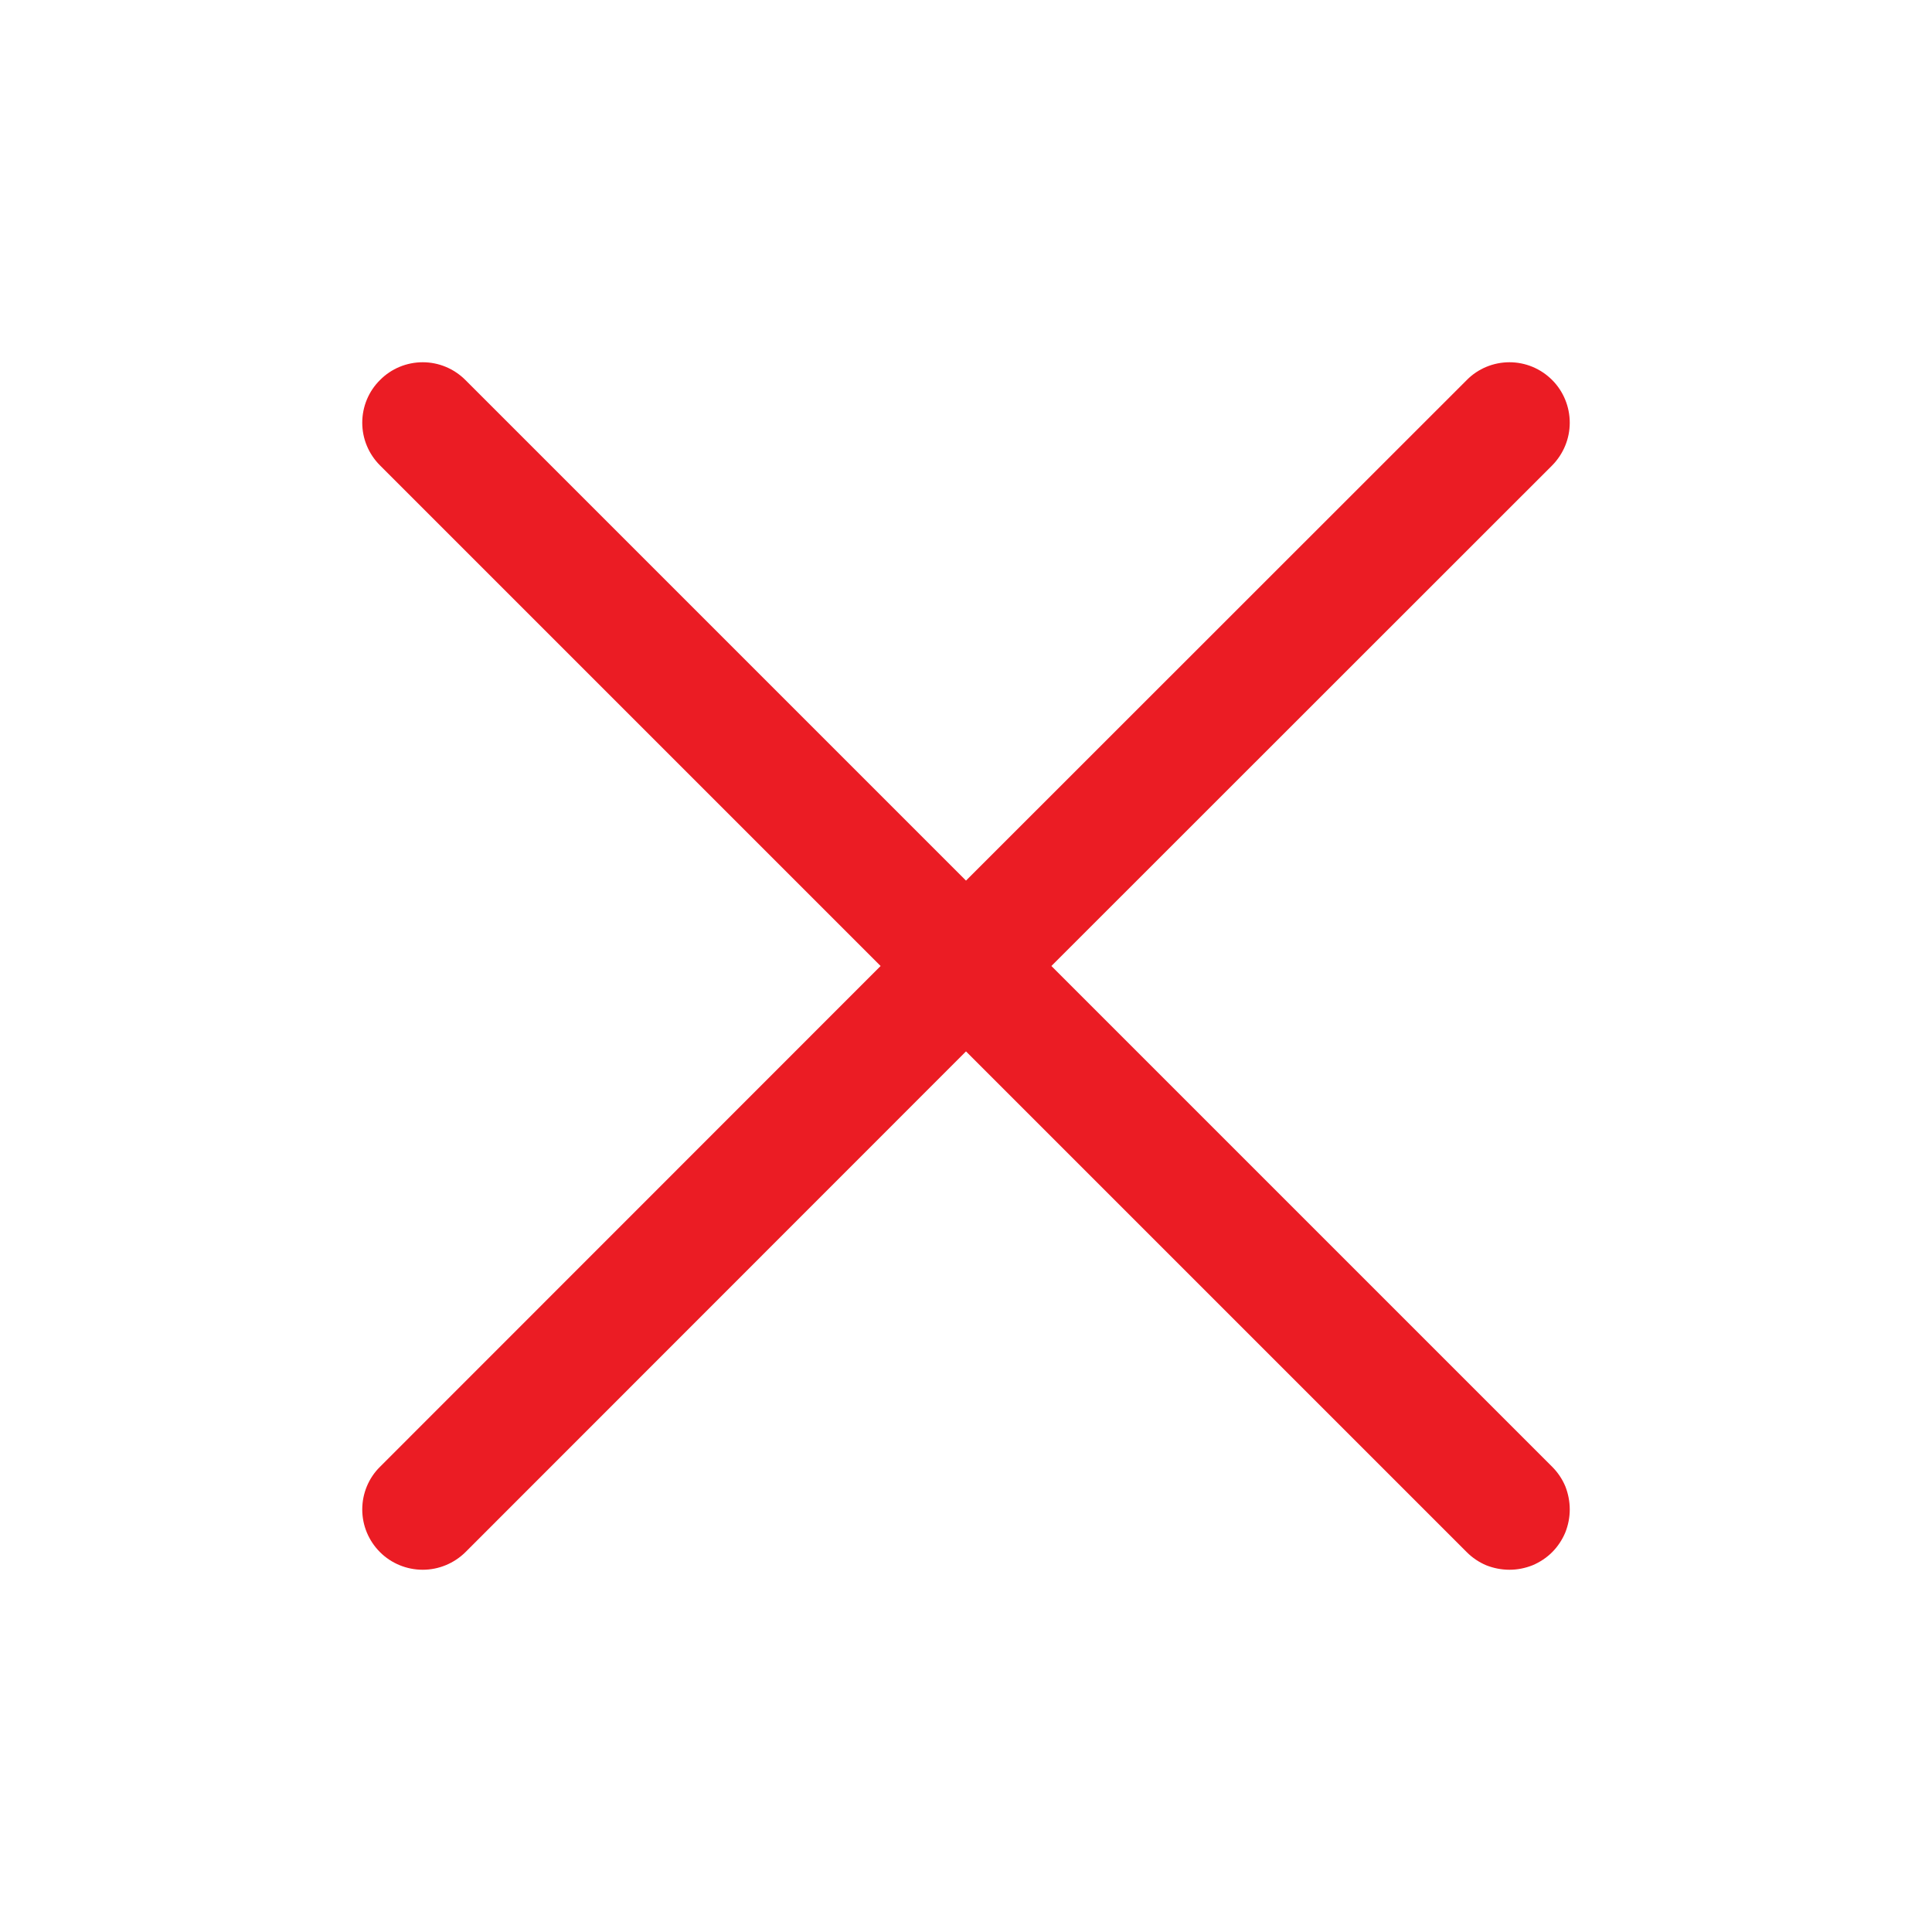
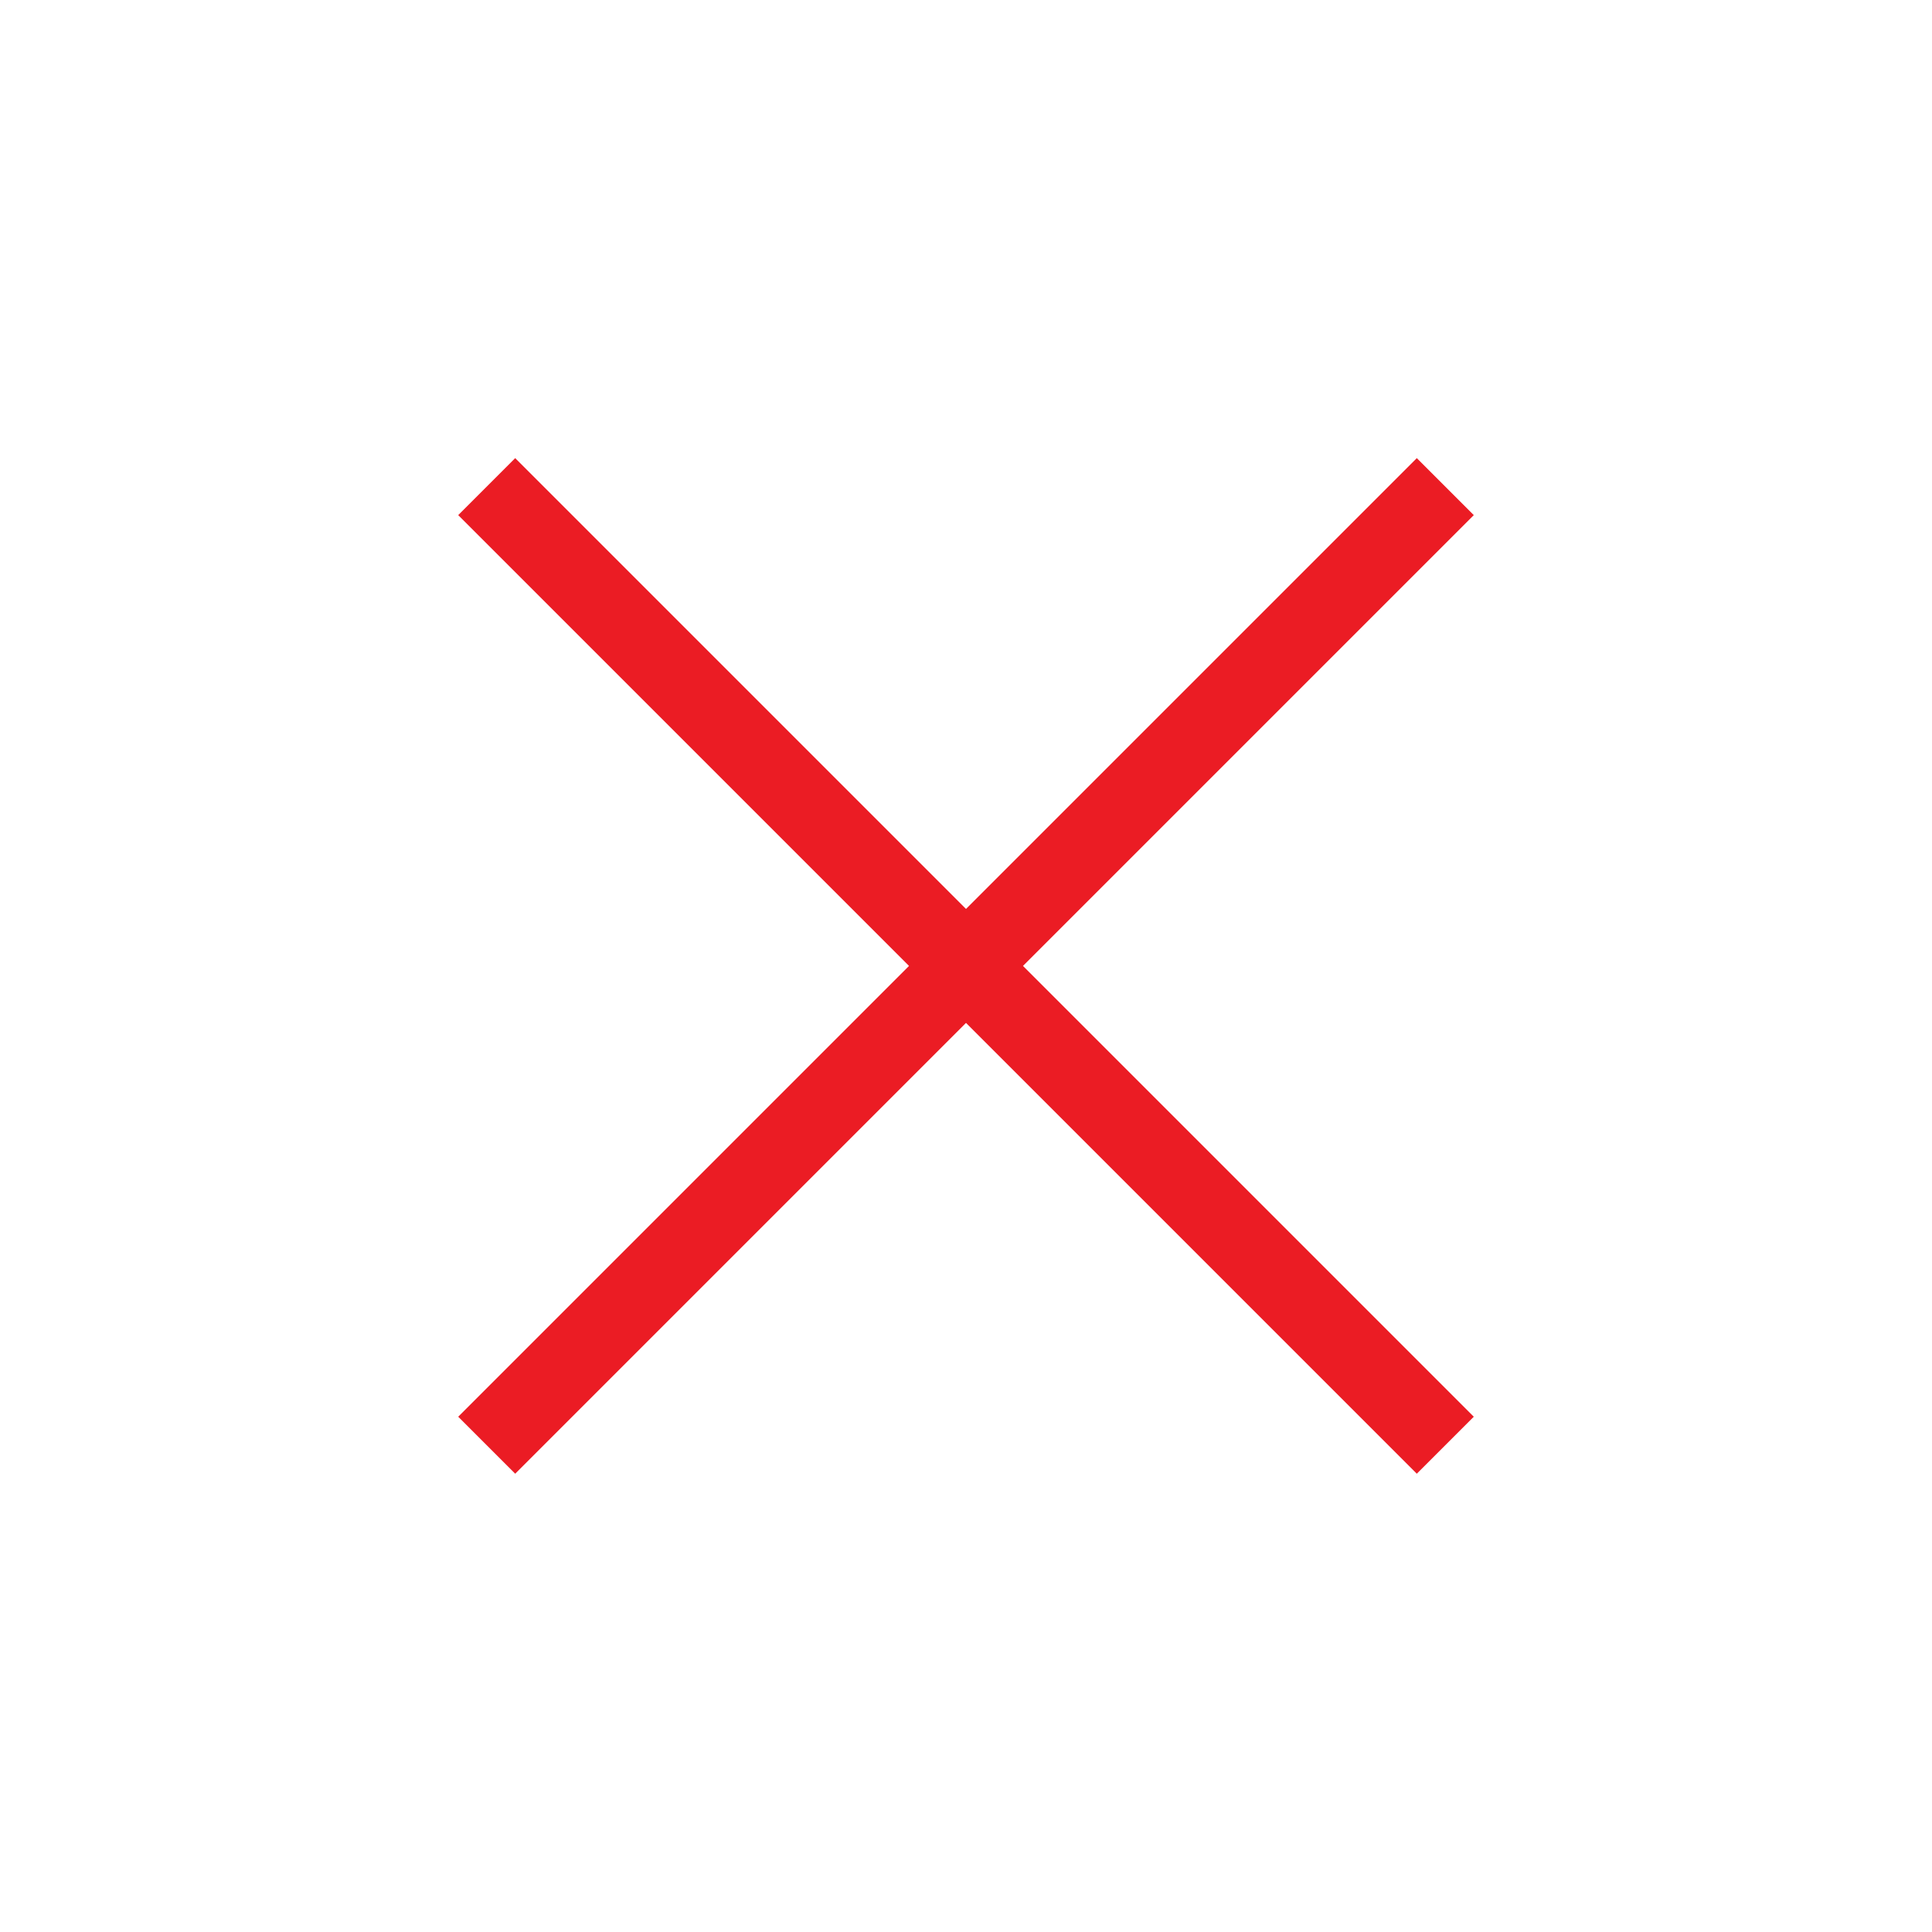
- <svg xmlns="http://www.w3.org/2000/svg" width="10" height="10" viewBox="0 0 10 10" fill="none">
-   <path d="M8.034 7.592C8.063 7.621 8.086 7.655 8.102 7.693C8.117 7.731 8.125 7.772 8.125 7.813C8.125 7.854 8.117 7.894 8.102 7.932C8.086 7.97 8.063 8.005 8.034 8.034C8.005 8.063 7.97 8.086 7.932 8.102C7.894 8.117 7.854 8.125 7.813 8.125C7.772 8.125 7.731 8.117 7.693 8.102C7.655 8.086 7.621 8.063 7.592 8.034L5 5.442L2.409 8.034C2.35 8.092 2.271 8.125 2.188 8.125C2.105 8.125 2.025 8.092 1.967 8.034C1.908 7.975 1.875 7.896 1.875 7.813C1.875 7.73 1.908 7.65 1.967 7.592L4.558 5L1.967 2.409C1.908 2.35 1.875 2.271 1.875 2.188C1.875 2.105 1.908 2.025 1.967 1.967C2.025 1.908 2.105 1.875 2.188 1.875C2.271 1.875 2.35 1.908 2.409 1.967L5 4.558L7.592 1.967C7.65 1.908 7.73 1.875 7.813 1.875C7.896 1.875 7.975 1.908 8.034 1.967C8.092 2.025 8.125 2.105 8.125 2.188C8.125 2.271 8.092 2.35 8.034 2.409L5.442 5L8.034 7.592Z" fill="#EB1C24" />
+ <svg xmlns="http://www.w3.org/2000/svg" width="24" height="24" viewBox="0 0 24 24" fill="none">
+   <path d="M6.4 18.307L5.692 17.599L11.292 11.999L5.692 6.399L6.4 5.691L12 11.291L17.6 5.691L18.308 6.399L12.708 11.999L18.308 17.599L17.6 18.307L12 12.707L6.4 18.307Z" fill="#EB1C24" />
</svg>
